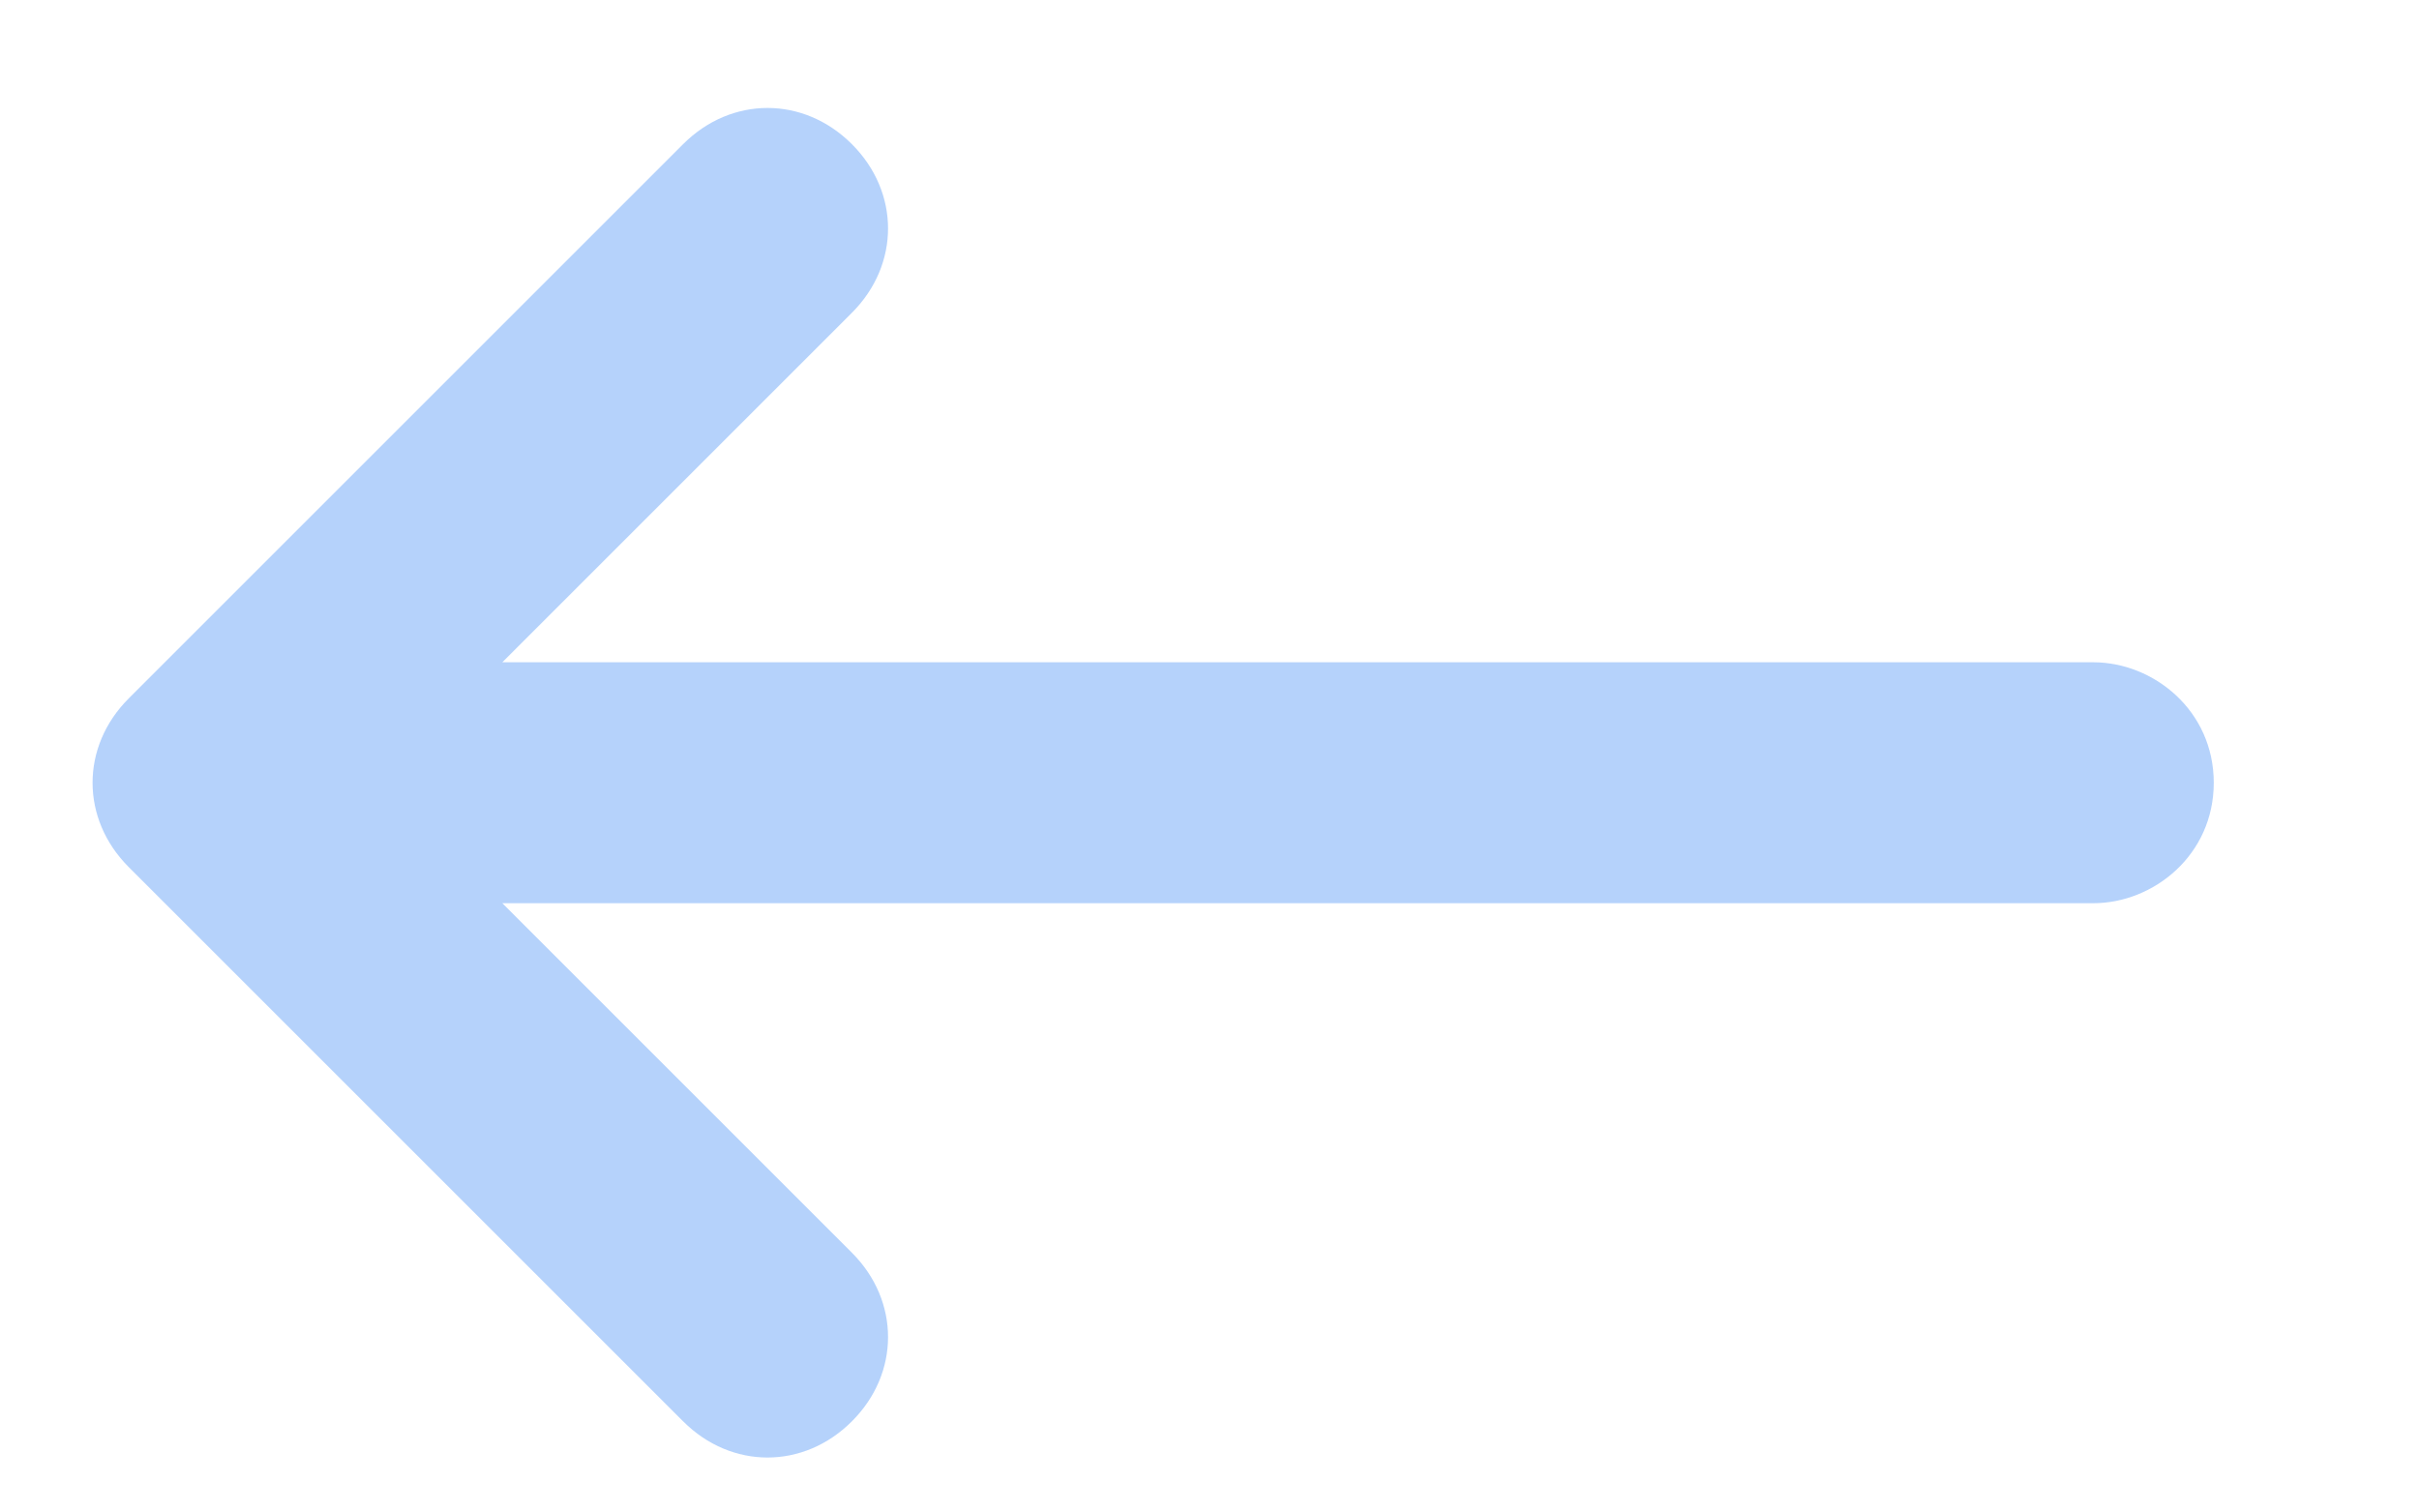
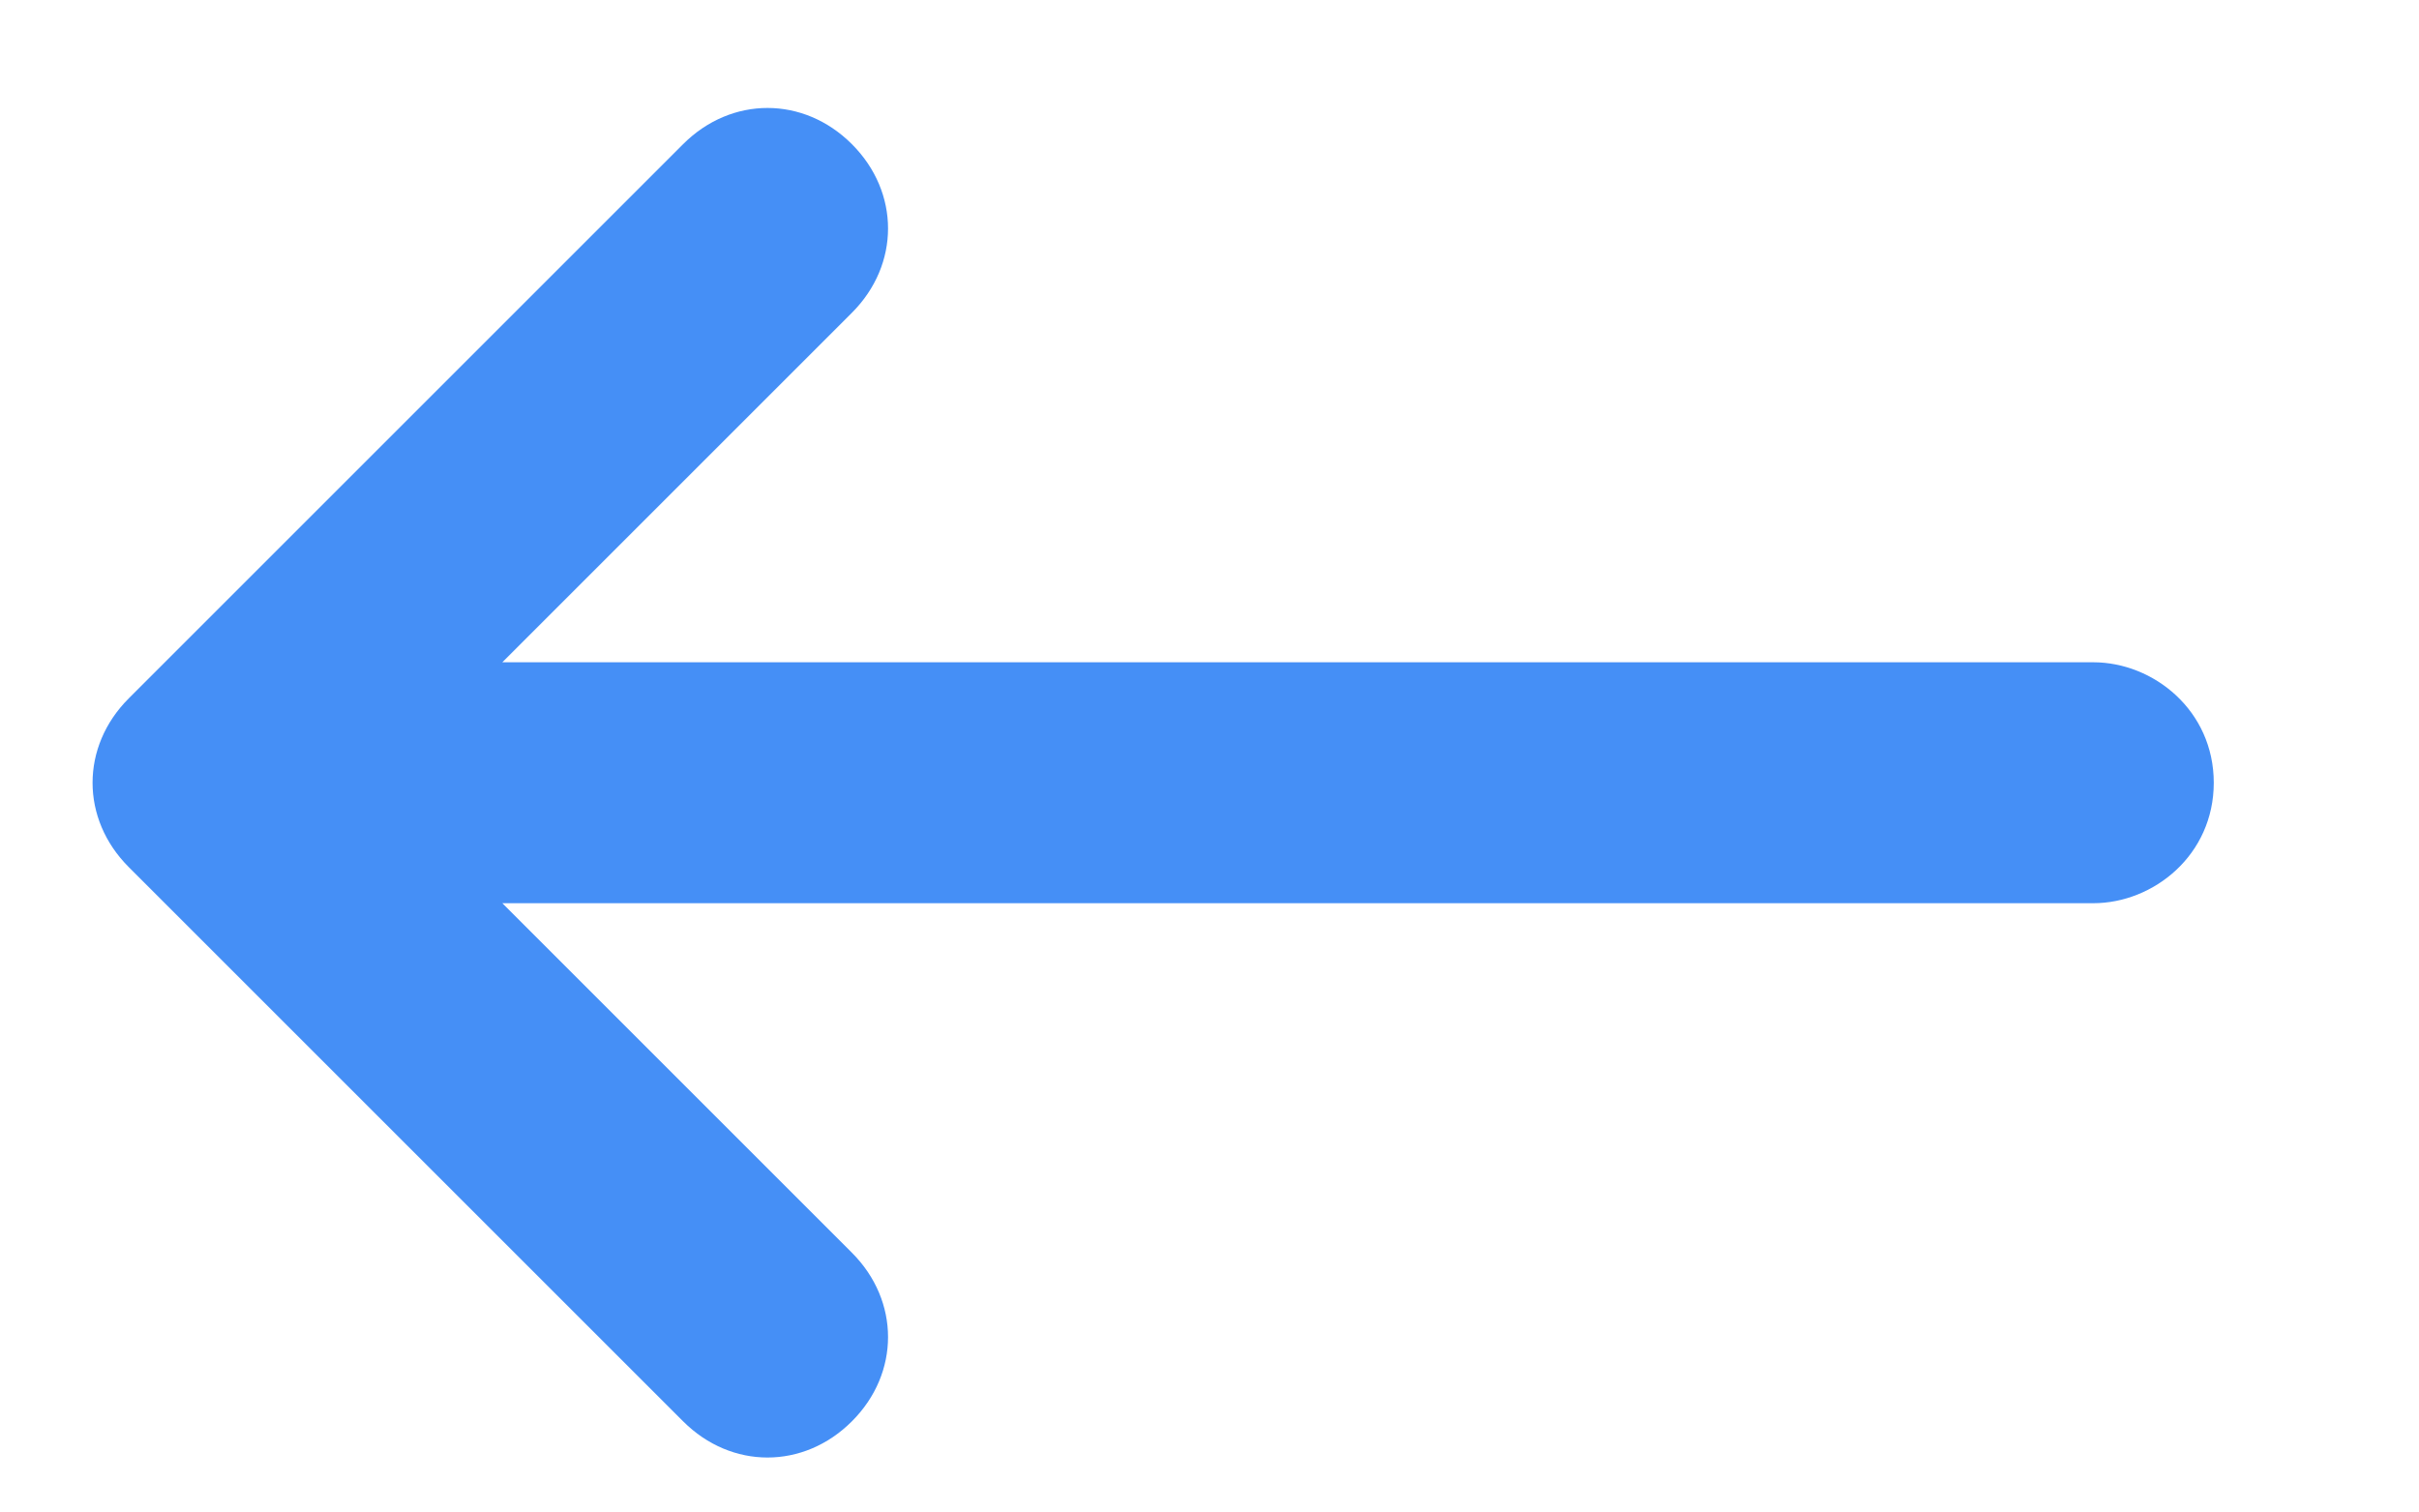
<svg xmlns="http://www.w3.org/2000/svg" width="32" height="20" viewBox="0 0 32 20" fill="none">
-   <g opacity="0.4">
-     <path d="M27.691 8.763L6.645 8.763L11.269 4.139C11.907 3.501 11.907 2.545 11.269 1.907C10.631 1.269 9.675 1.269 9.037 1.907L1.703 9.241C1.065 9.879 1.065 10.835 1.703 11.473L9.037 18.807C9.675 19.445 10.631 19.445 11.269 18.807C11.907 18.17 11.907 17.213 11.269 16.575L6.645 11.951L27.691 11.951C28.488 11.951 29.285 11.314 29.285 10.357C29.285 9.401 28.488 8.763 27.691 8.763Z" fill="#458FF6" />
-   </g>
+   <path d="M27.691 8.763L6.645 8.763L11.269 4.139C11.907 3.501 11.907 2.545 11.269 1.907C10.631 1.269 9.675 1.269 9.037 1.907L1.703 9.241C1.065 9.879 1.065 10.835 1.703 11.473L9.037 18.807C9.675 19.445 10.631 19.445 11.269 18.807C11.907 18.17 11.907 17.213 11.269 16.575L6.645 11.951L27.691 11.951C28.488 11.951 29.285 11.314 29.285 10.357C29.285 9.401 28.488 8.763 27.691 8.763Z" fill="#458FF6" />
</svg>
